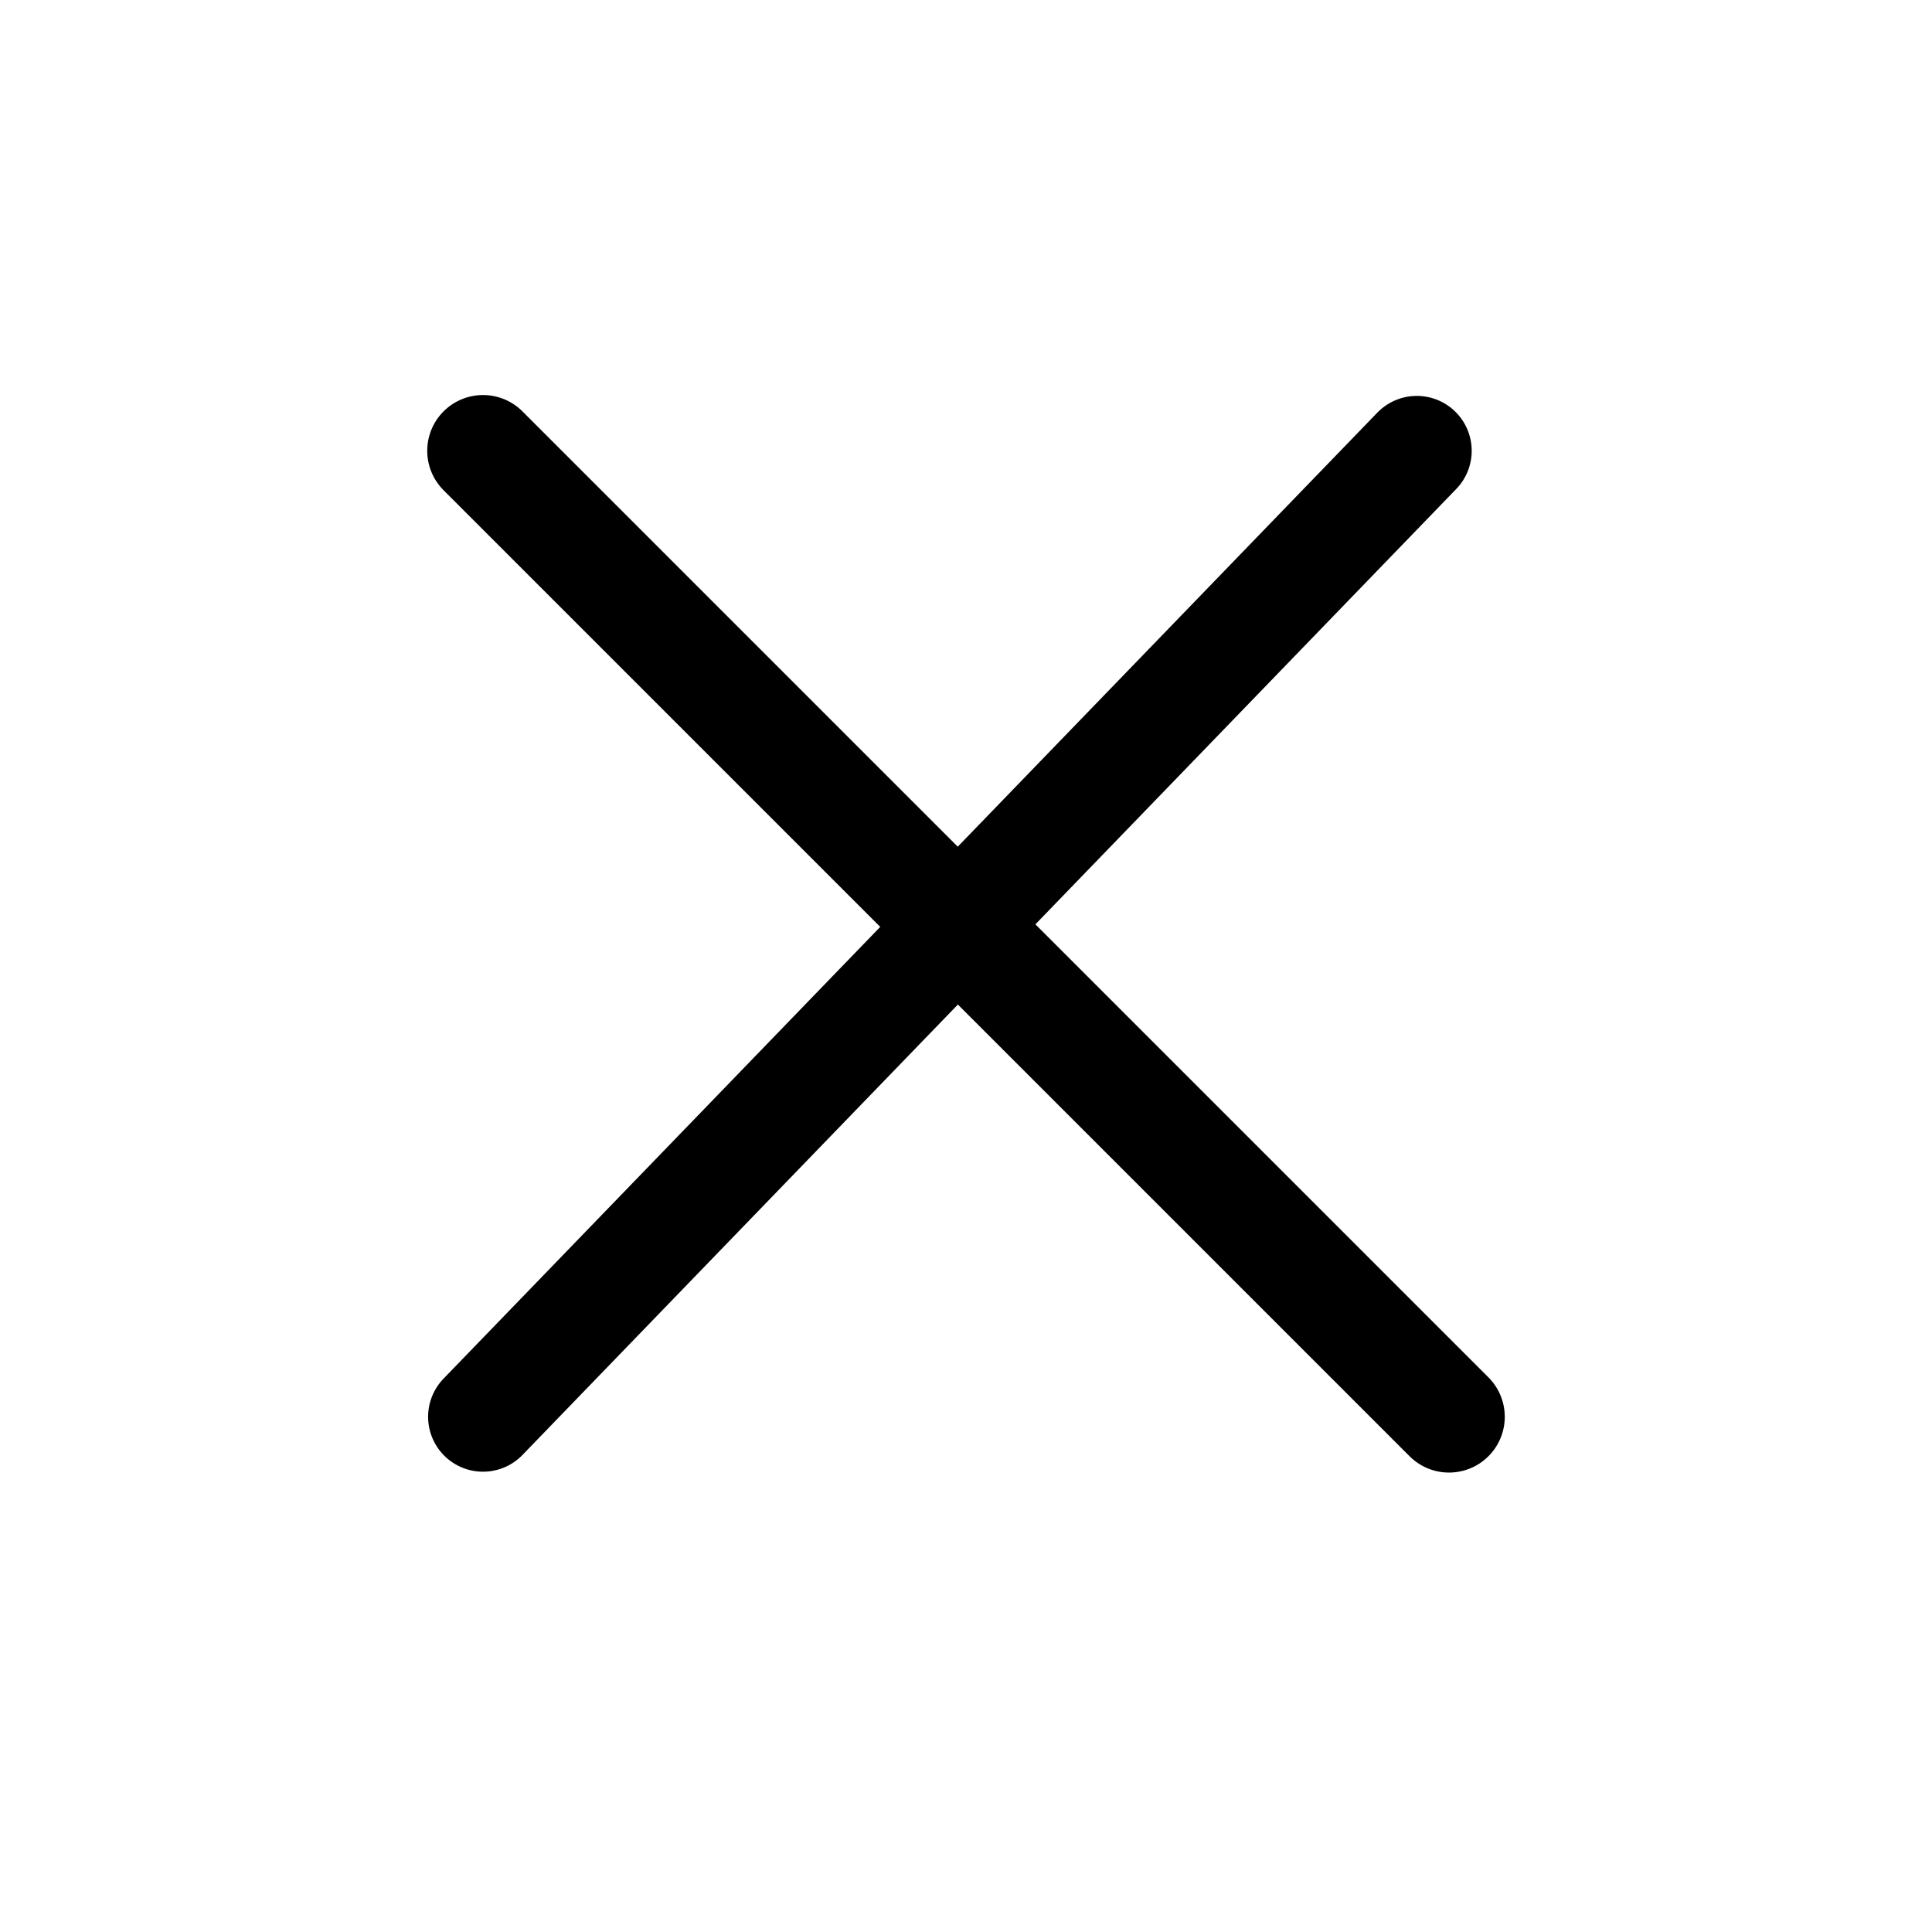
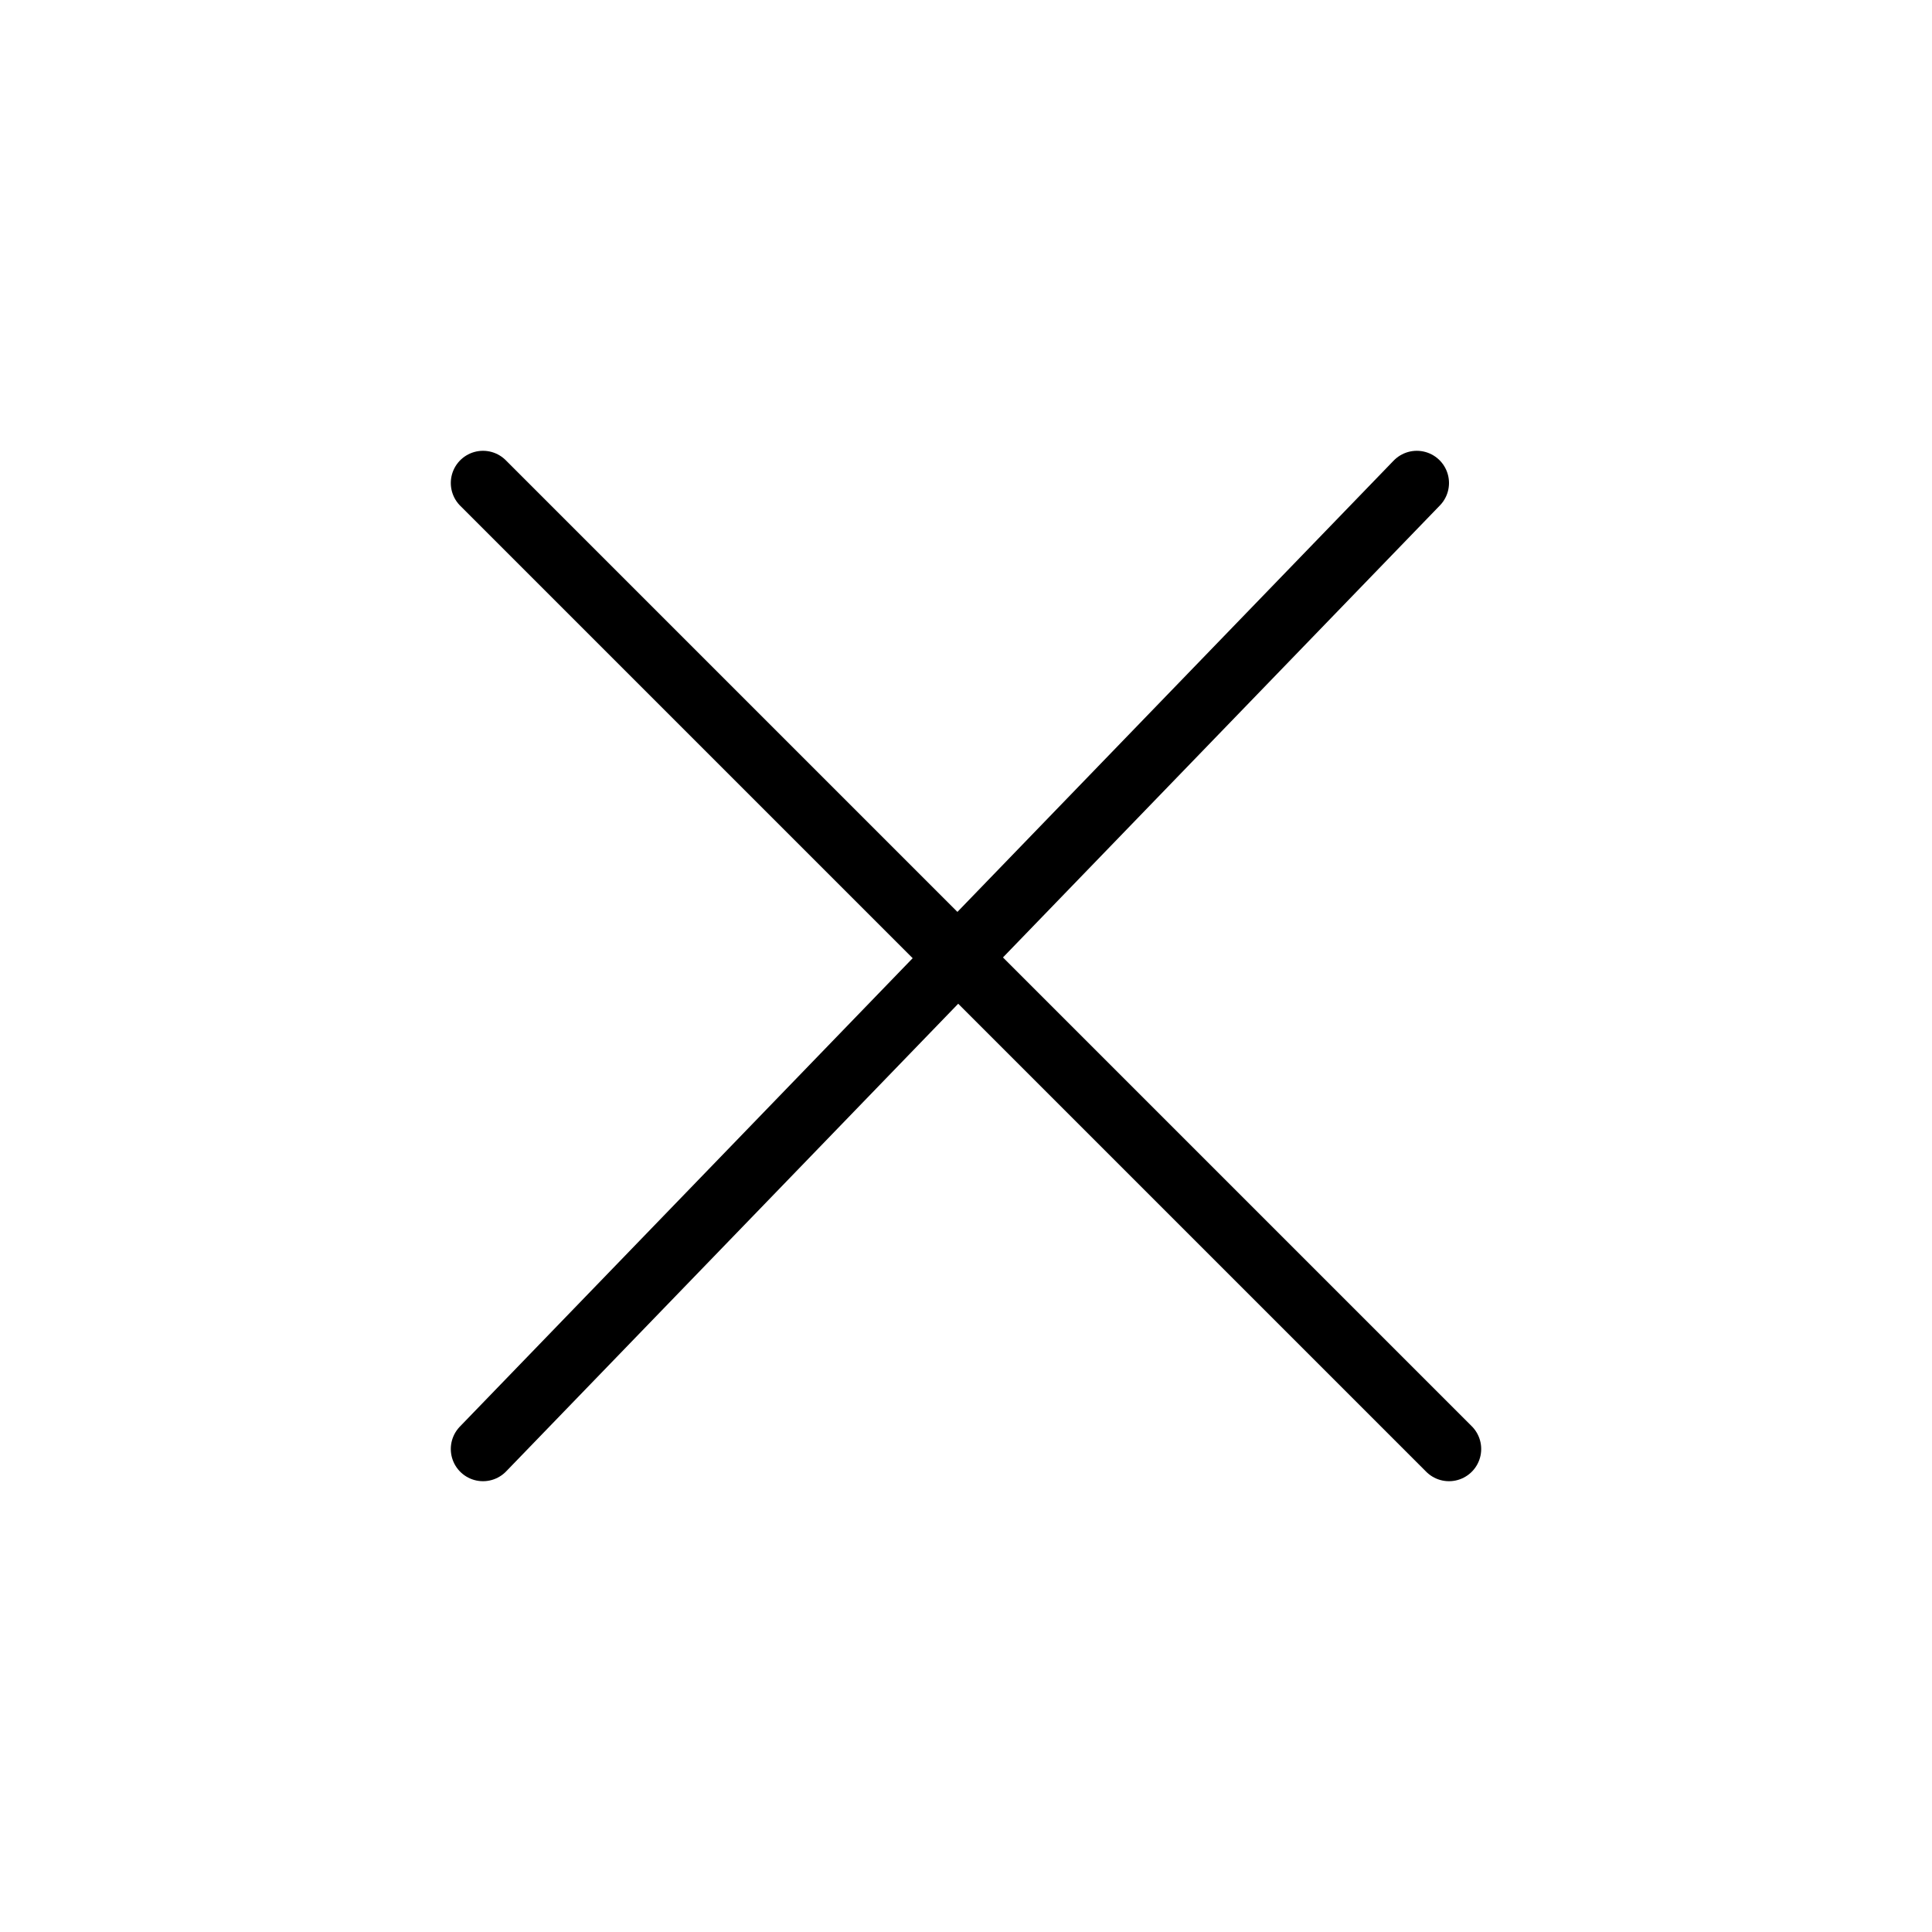
<svg xmlns="http://www.w3.org/2000/svg" width="30" height="30" viewBox="0 0 30 30" version="1.1" id="svg5">
  <defs id="defs2" />
-   <path style="fill:none;stroke:#000000;stroke-width:1.732;stroke-linecap:round;stroke-linejoin:round;stroke-miterlimit:4;stroke-dasharray:none;stroke-opacity:1" d="M 7.5,7 22.5,22" id="path1329" />
-   <path style="fill:none;stroke:#000000;stroke-width:1.705;stroke-linecap:round;stroke-linejoin:round;stroke-miterlimit:4;stroke-dasharray:none;stroke-opacity:1" d="M 22,7 7.5,22" id="path1447" />
+   <path style="fill:none;stroke:#000000;stroke-width:1;stroke-linecap:round;stroke-linejoin:round;stroke-miterlimit:4;stroke-dasharray:none;stroke-opacity:1" d="M 7.5,7.5 22.5,22.5" id="path1329" />
+   <path style="fill:none;stroke:#000000;stroke-width:1;stroke-linecap:round;stroke-linejoin:round;stroke-miterlimit:4;stroke-dasharray:none;stroke-opacity:1" d="M 22,7.5 7.5,22.5" id="path1447" />
</svg>
